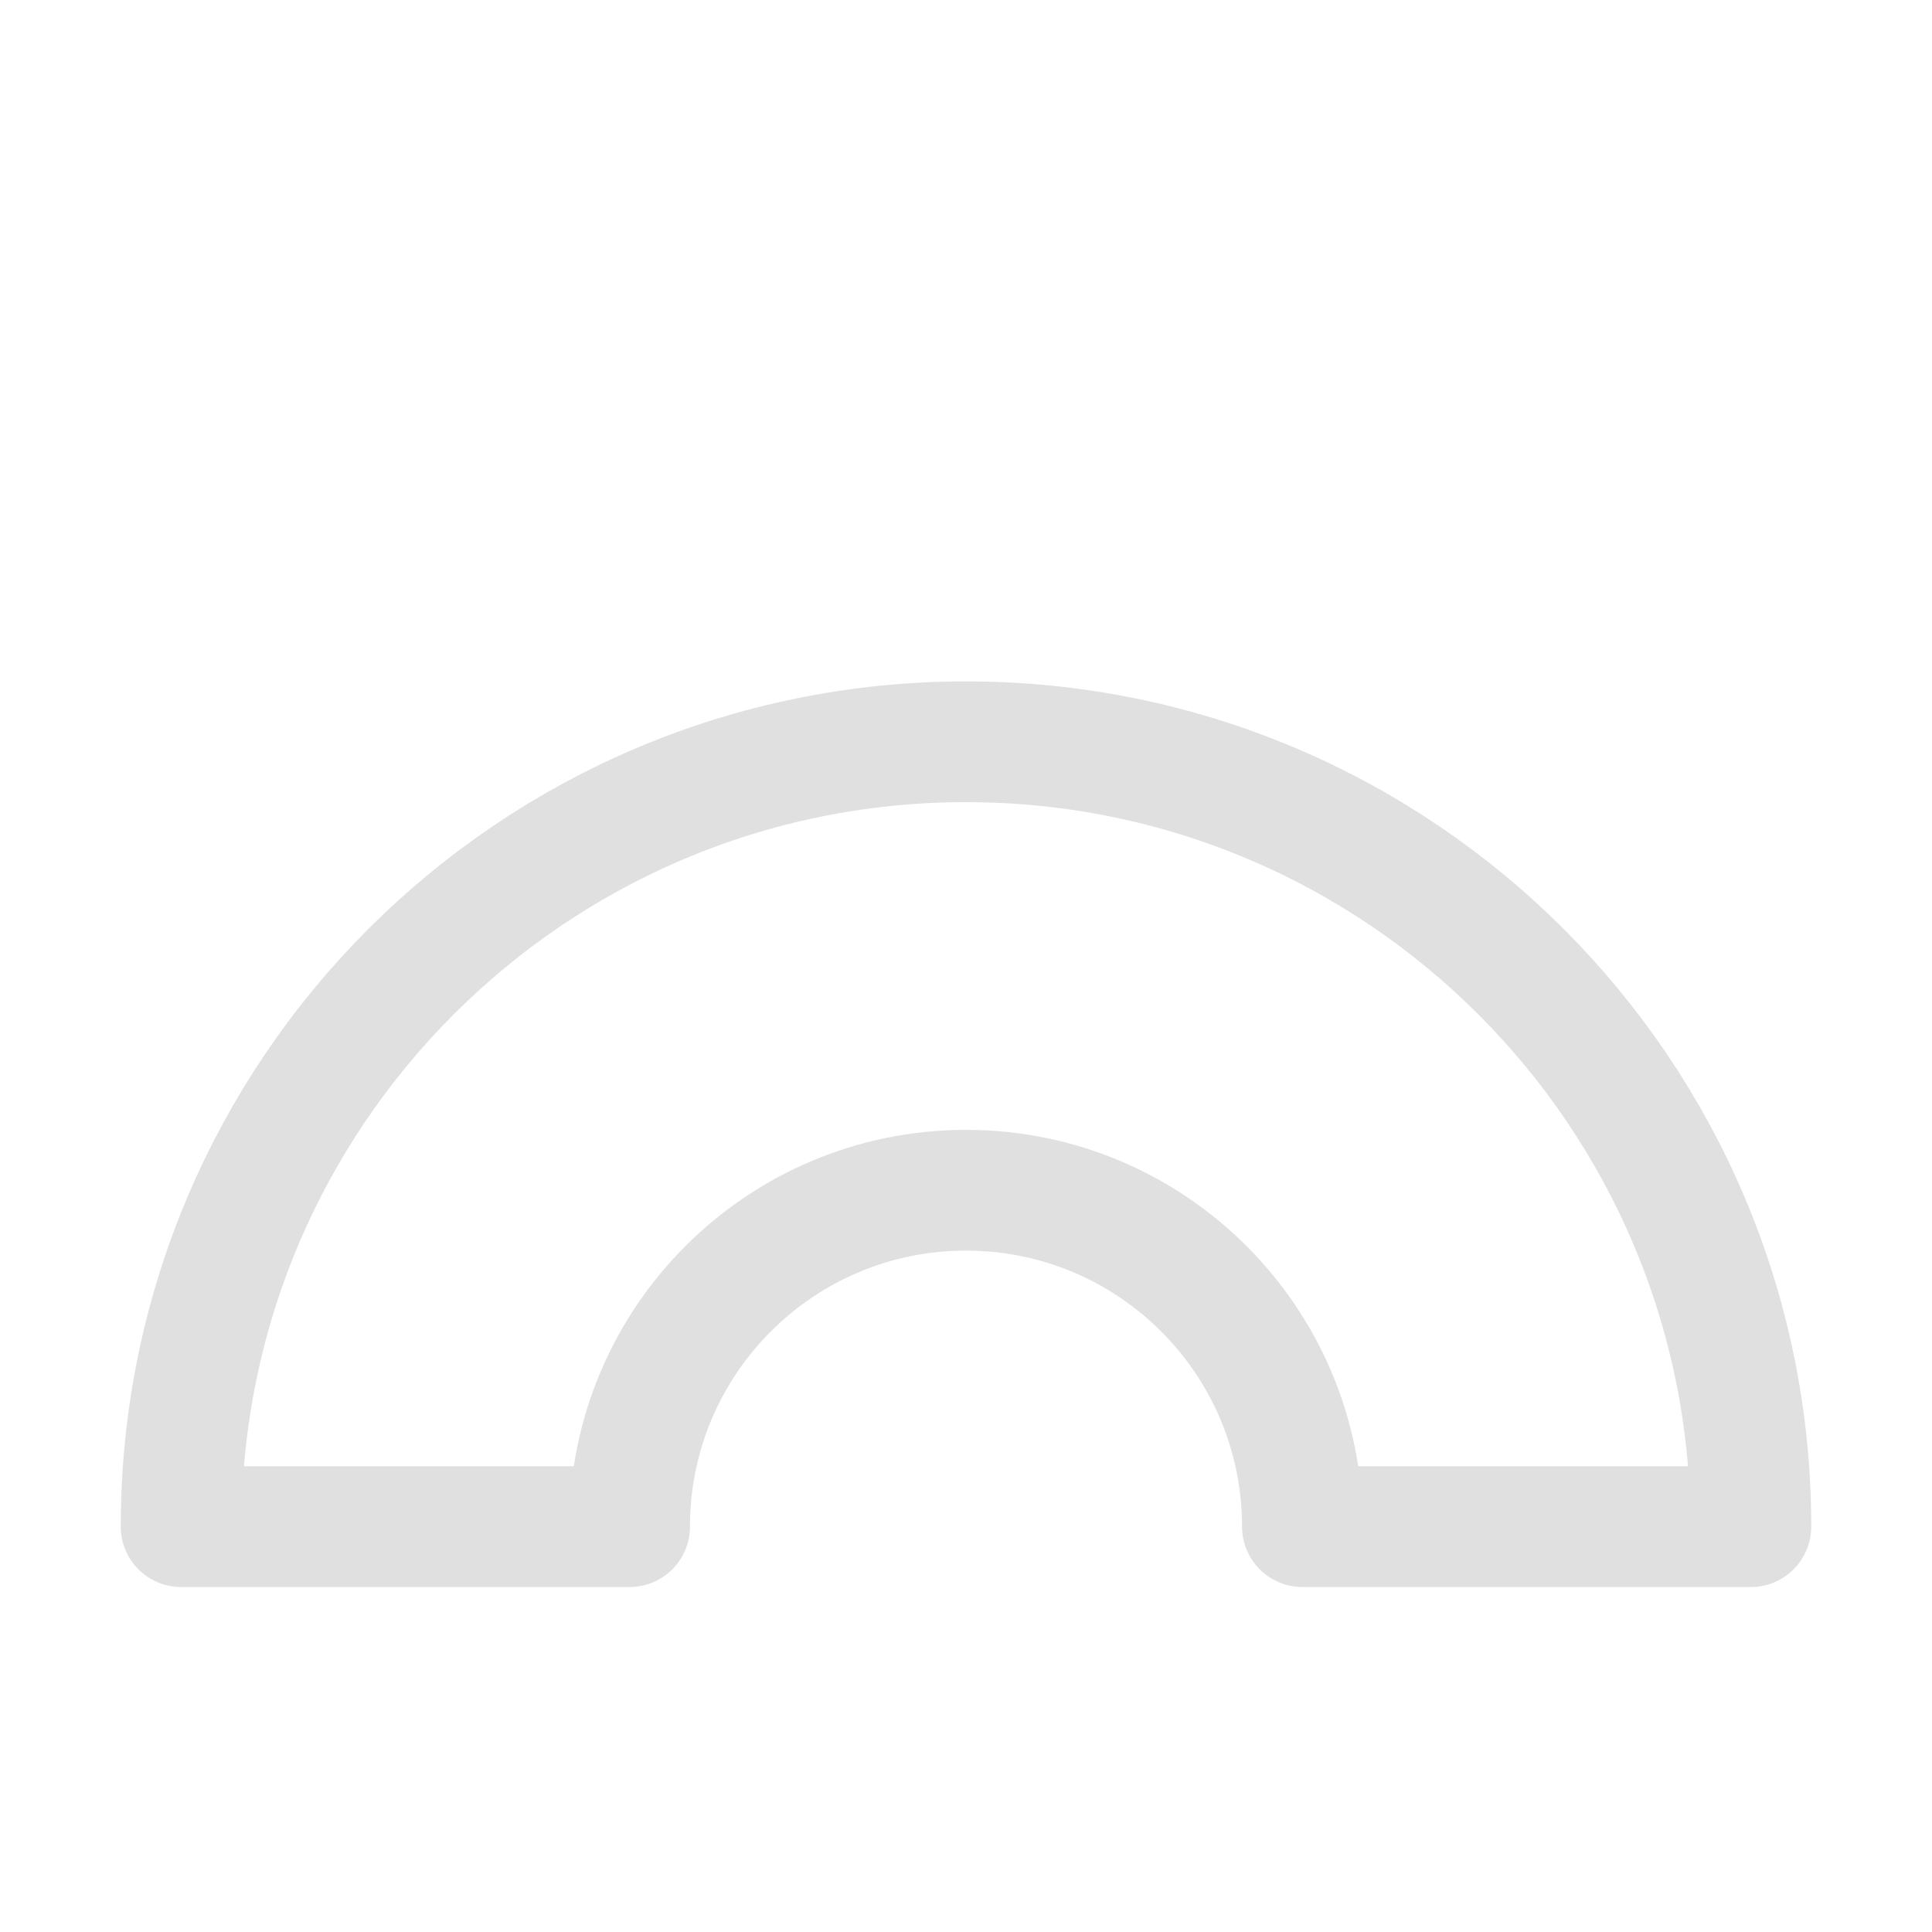
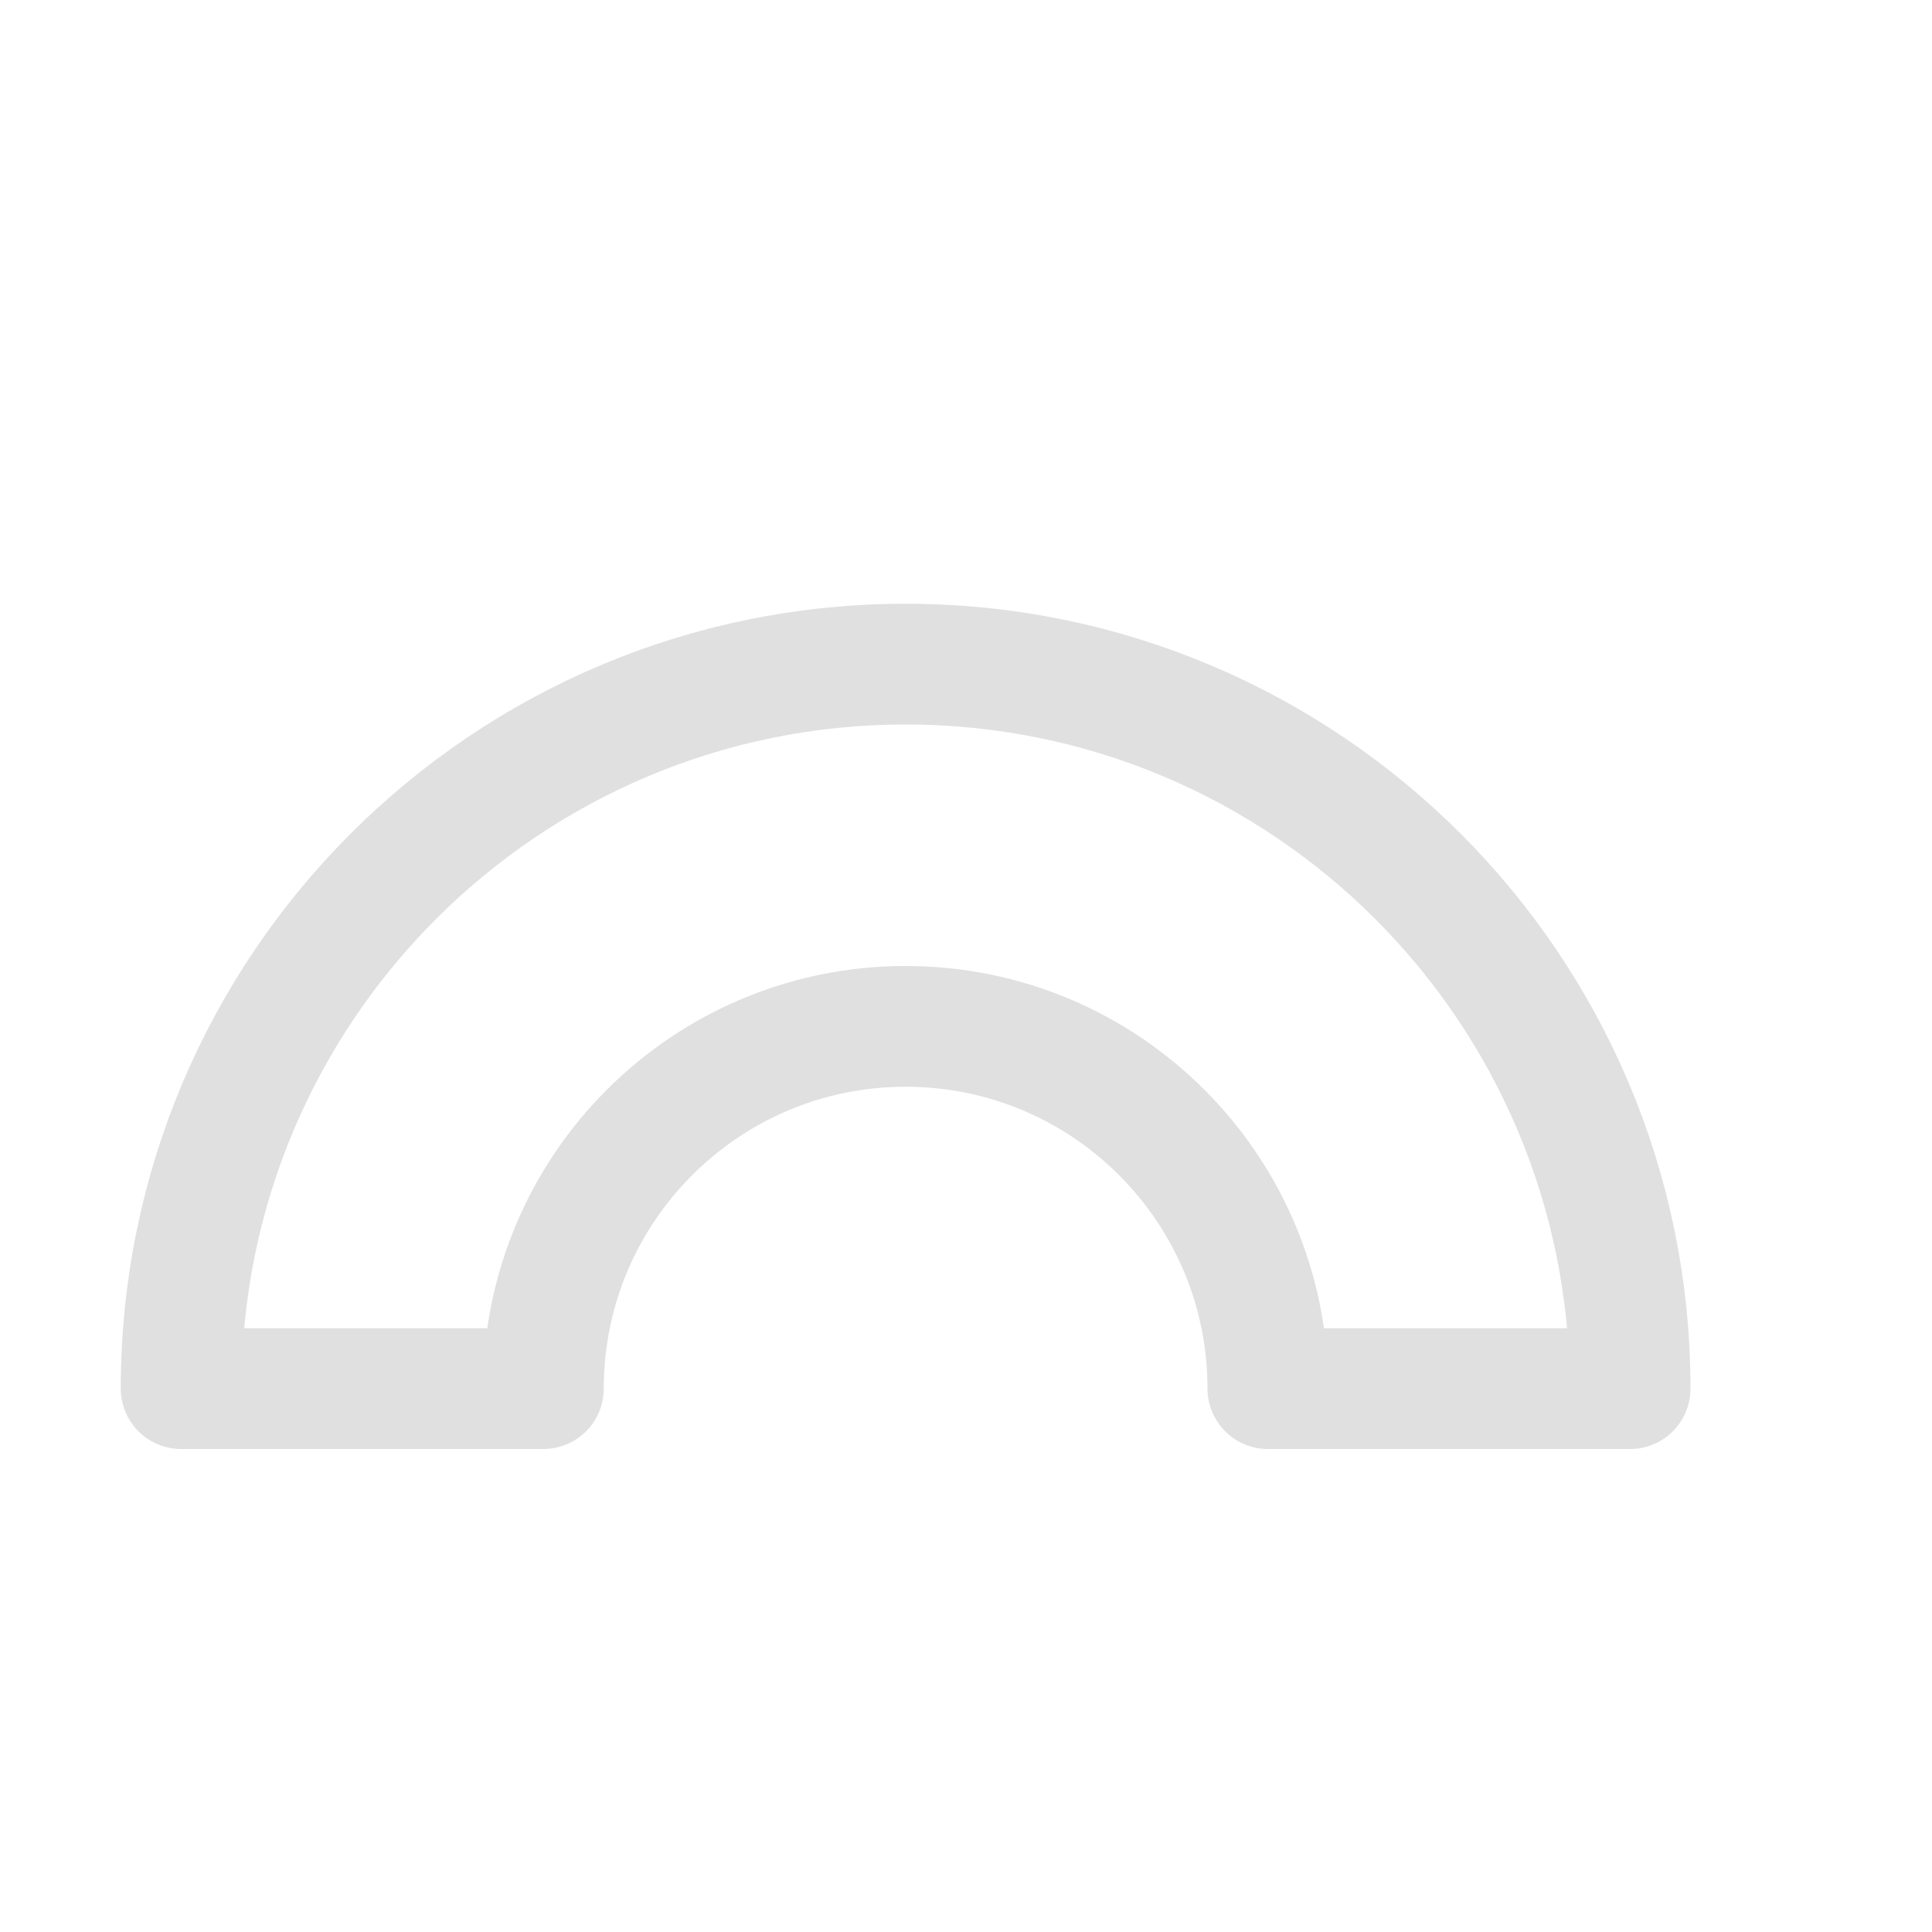
<svg xmlns="http://www.w3.org/2000/svg" width="16" height="16" viewBox="0 0 16 16">
-   <path fill="none" stroke="#e0e0e0" stroke-width="1" stroke-linecap="round" stroke-linejoin="round" d="M1.5 12.643A6.5 6.5 0 0 1 14.5 12.643L10.786 12.643A2.786 2.786 0 0 0 5.214 12.643Z" />
+   <path fill="none" stroke="#e0e0e0" stroke-width="1" stroke-linecap="round" stroke-linejoin="round" d="M1.5 11.5A6 6 0 0 1 13.5 11.5L10.5 11.5A2.571 2.571 0 0 0 4.5 11.5Z" />
</svg>
